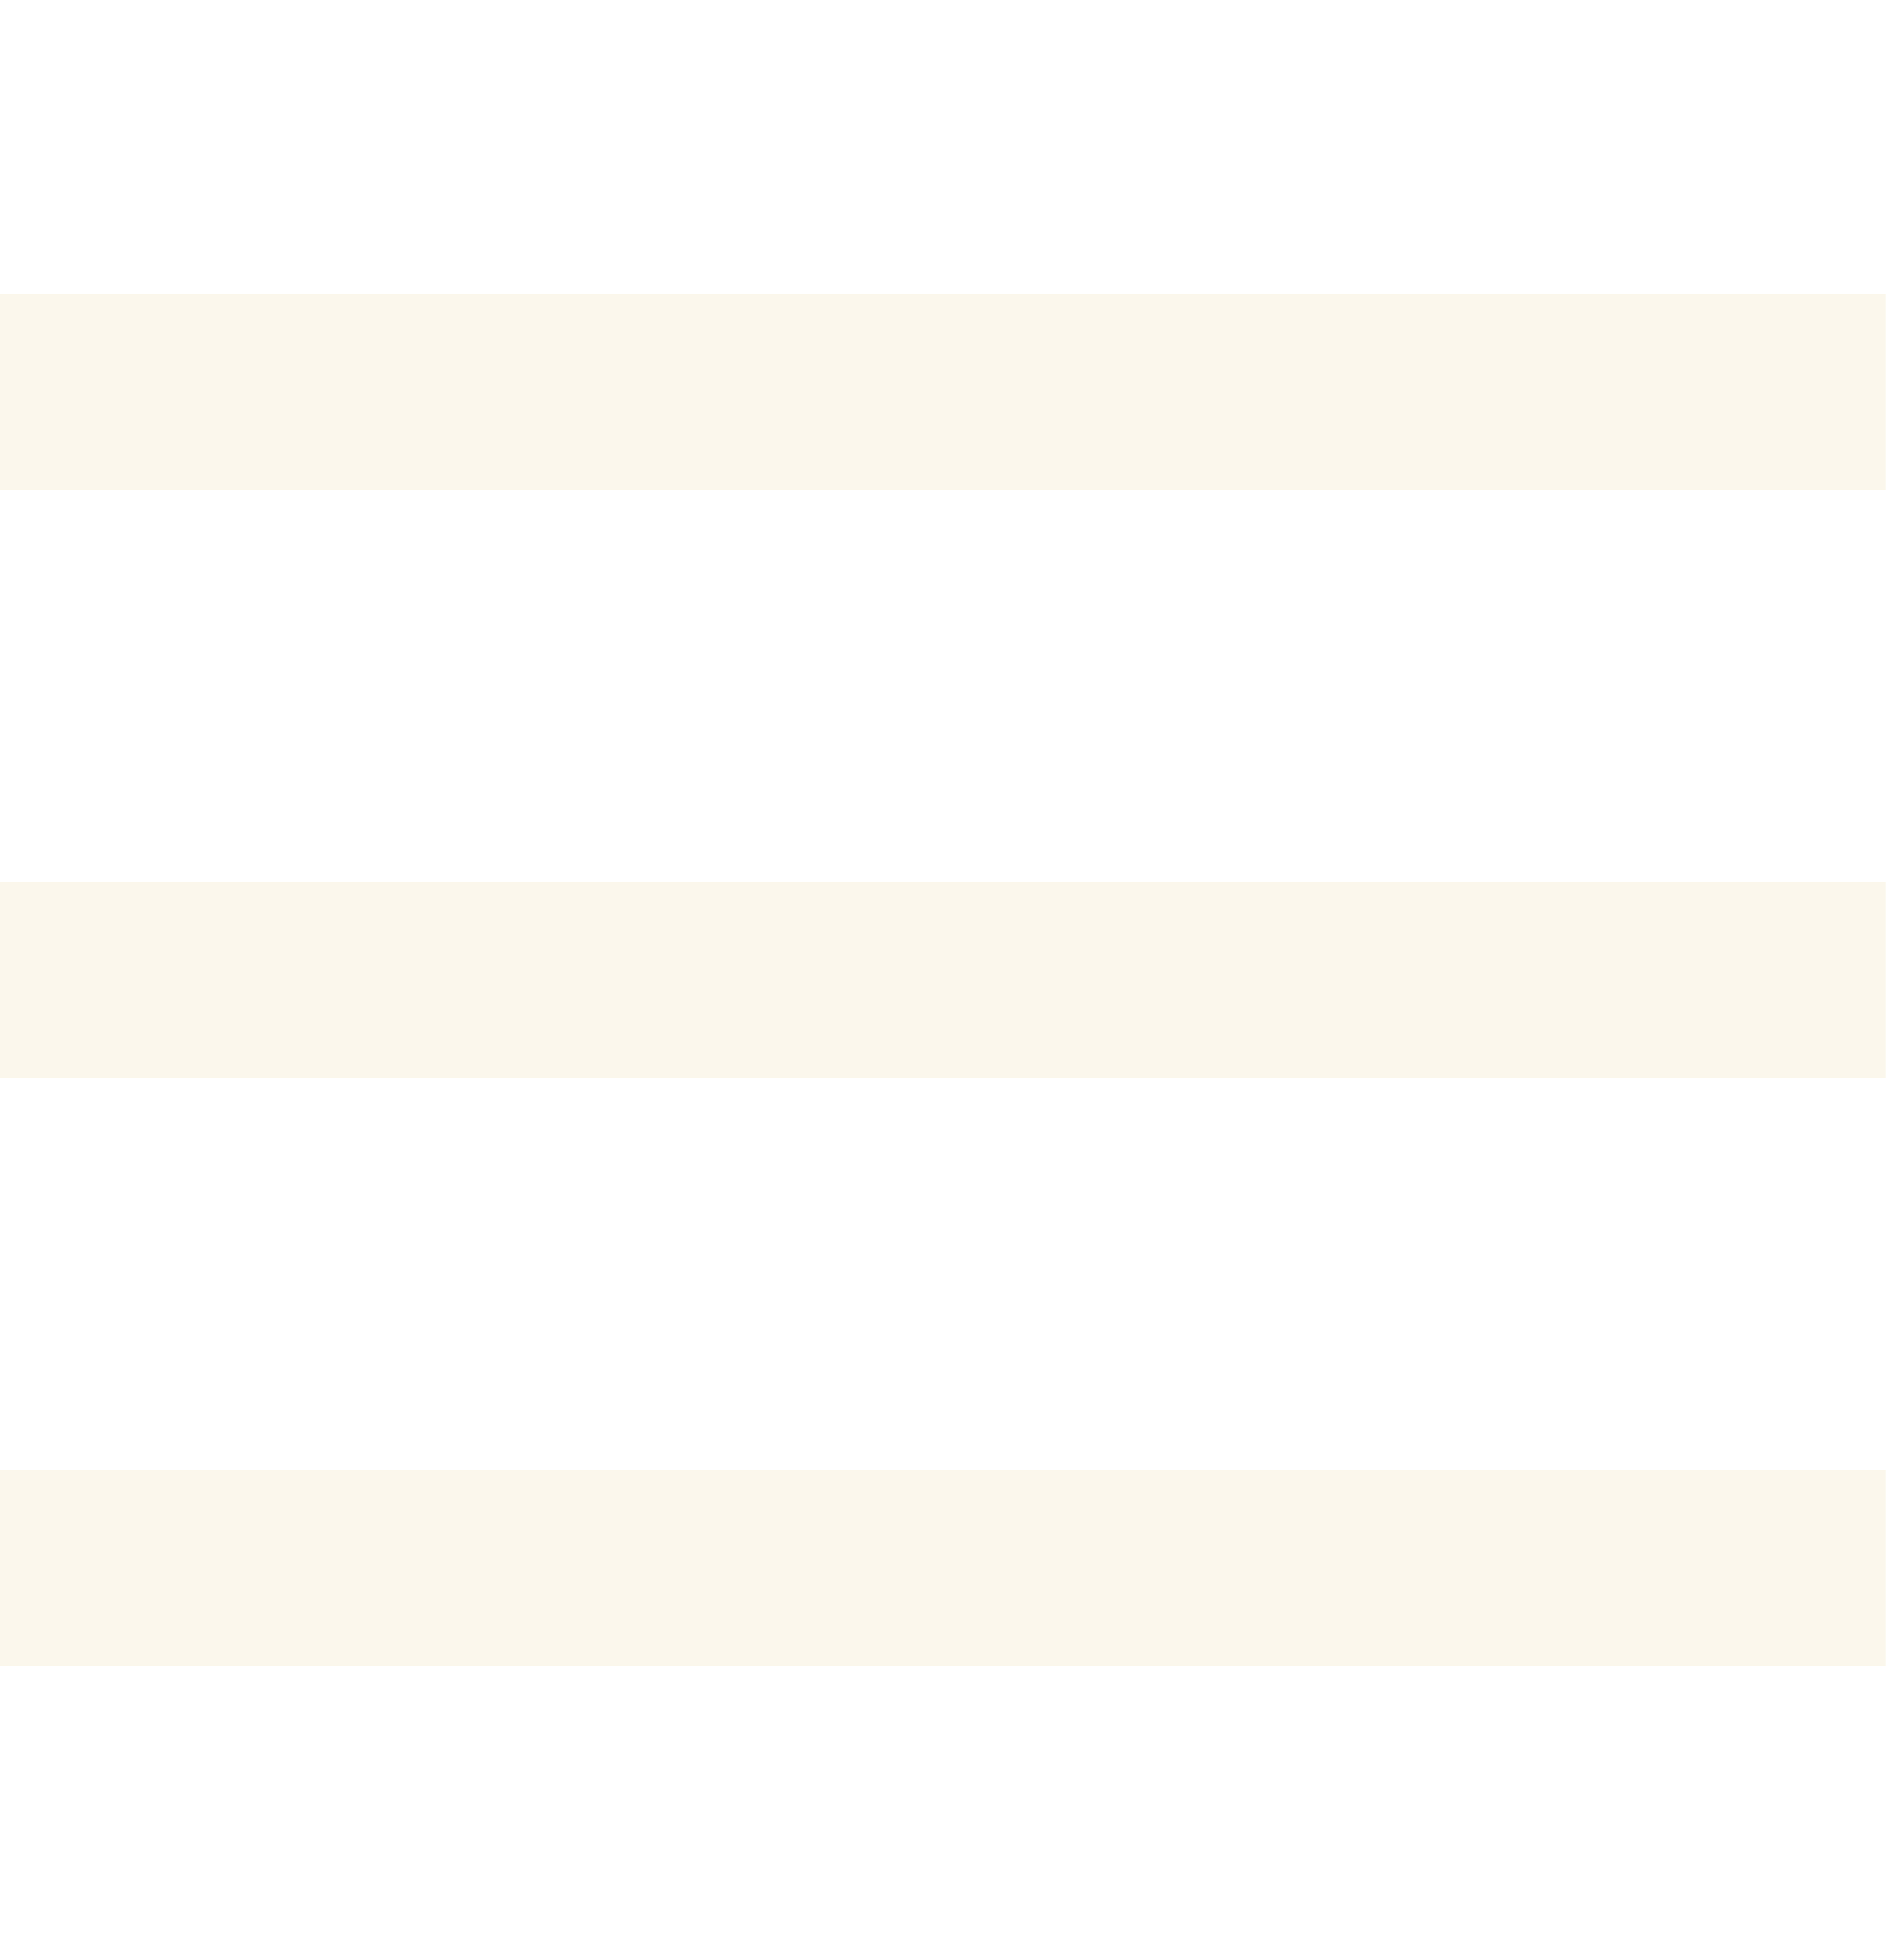
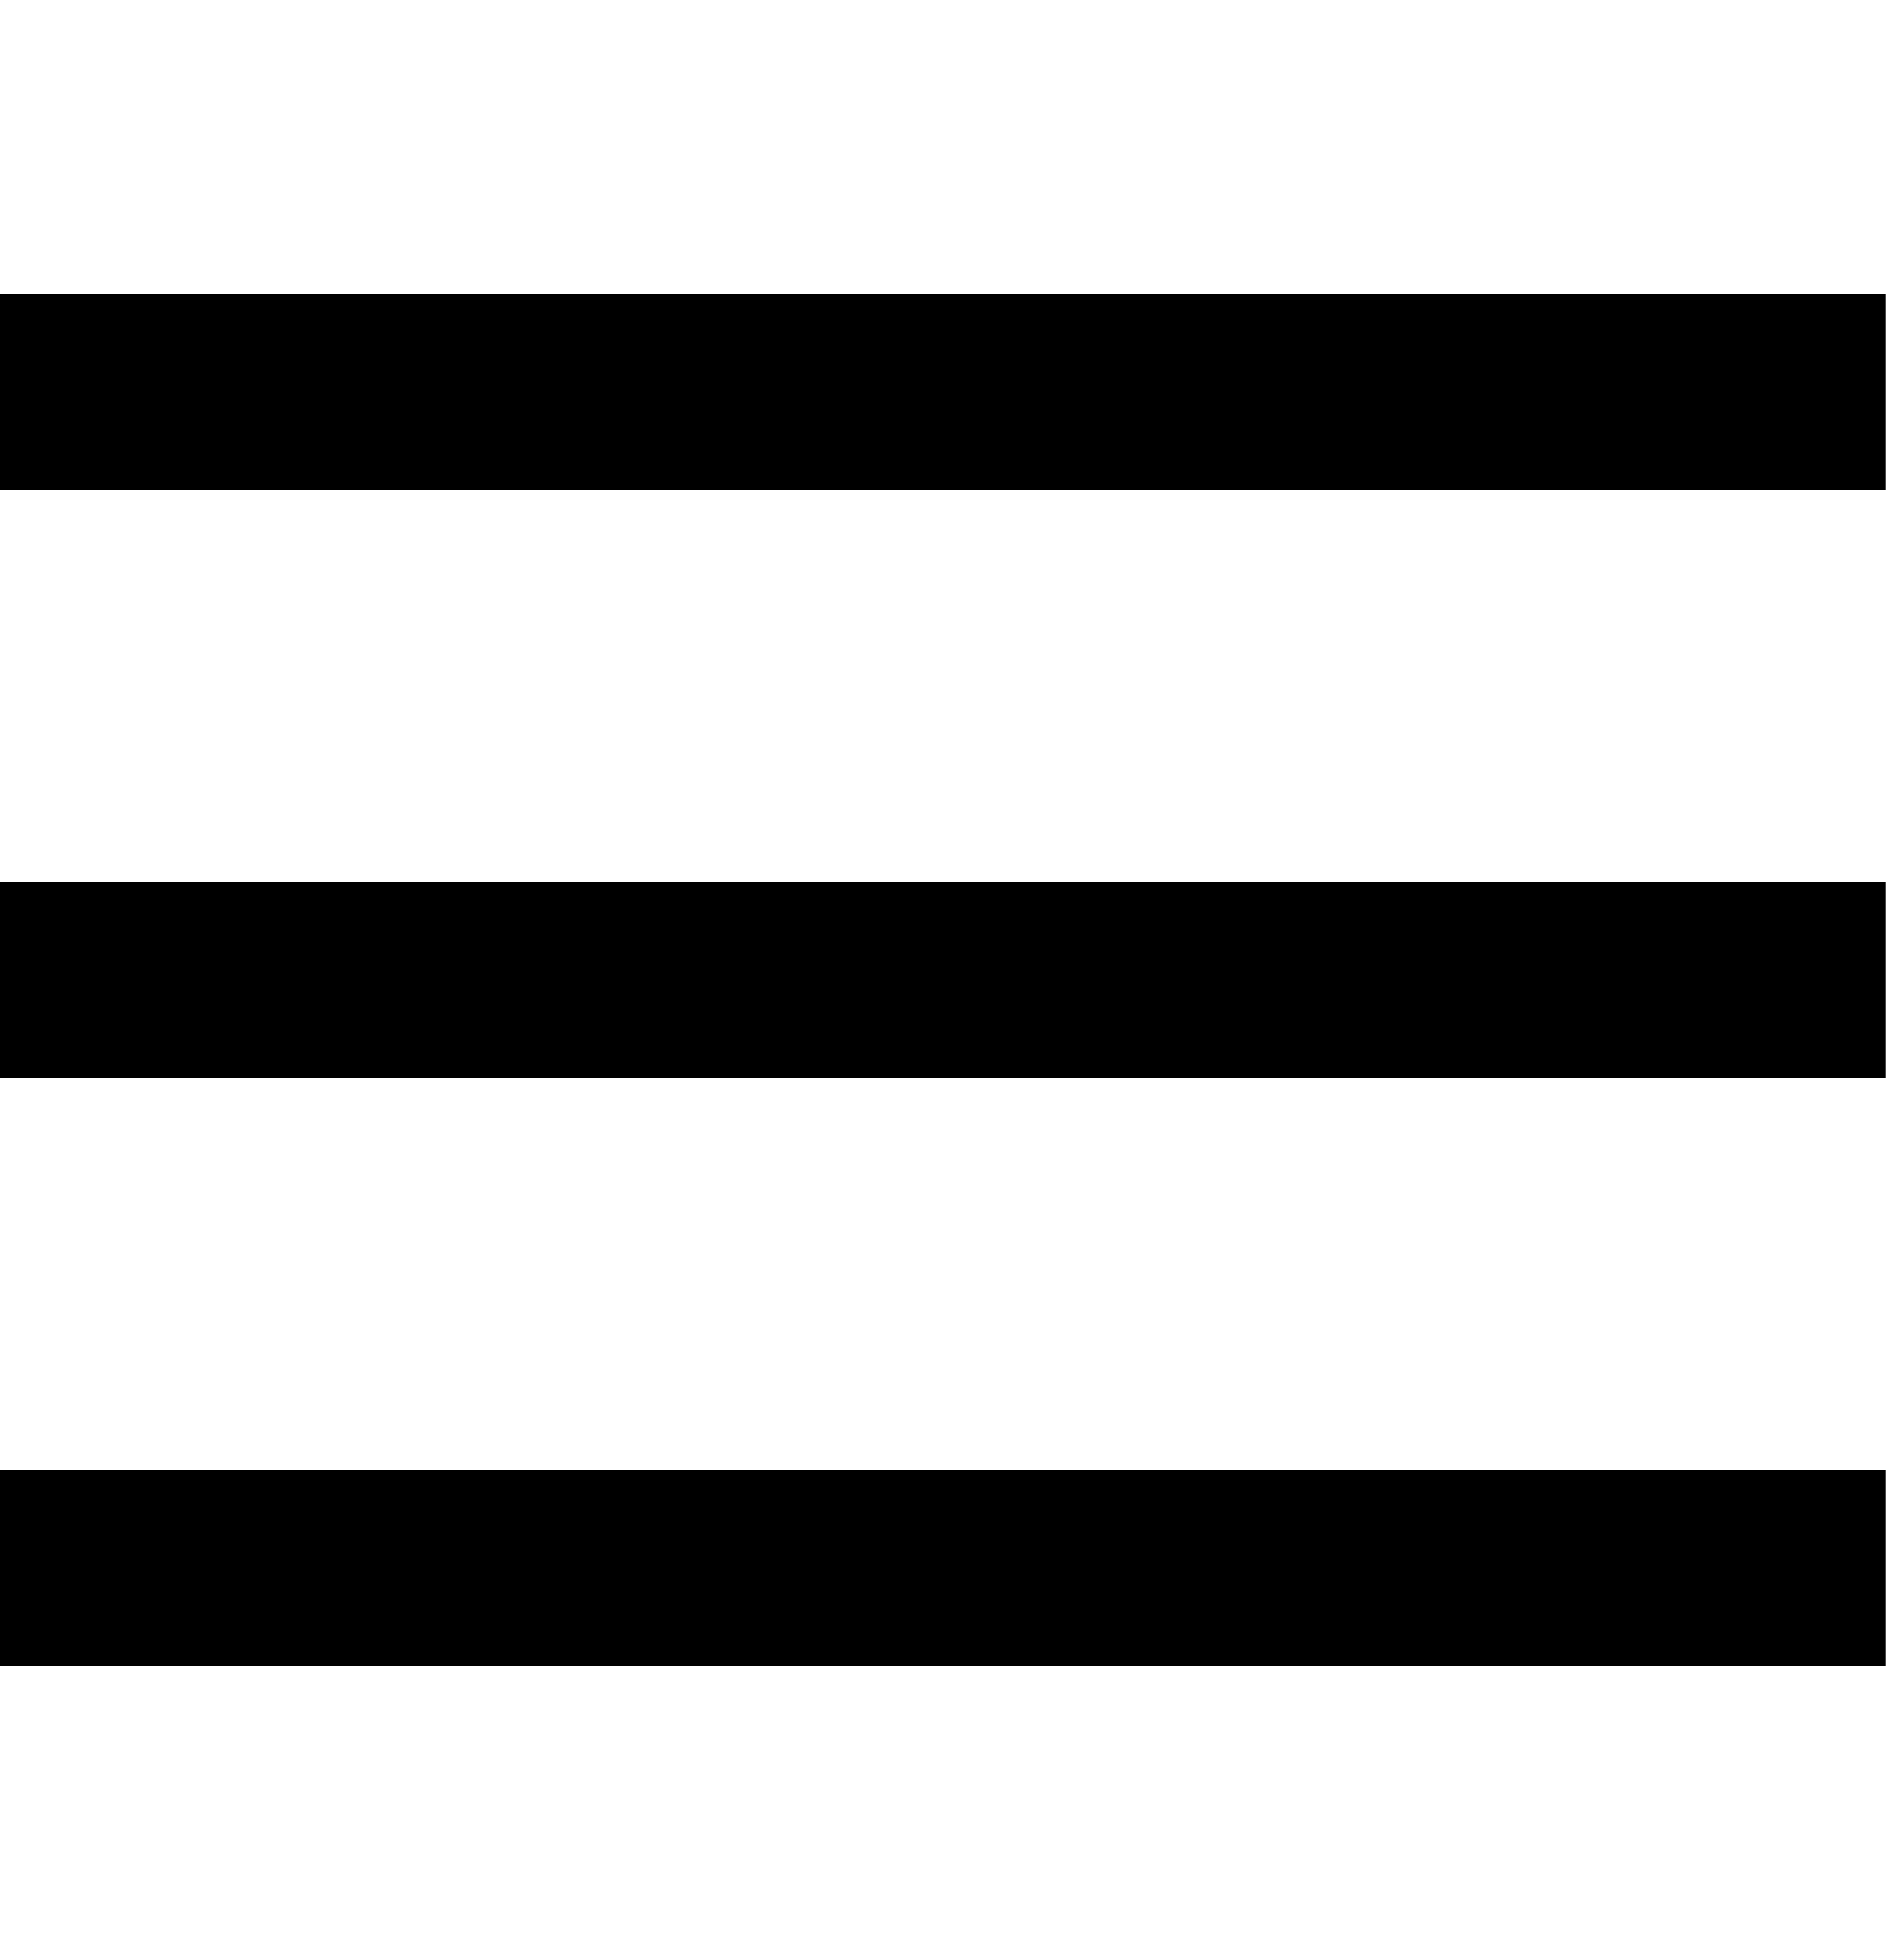
<svg xmlns="http://www.w3.org/2000/svg" width="51" height="53" viewBox="0 0 51 53" fill="none">
-   <path d="M0 7.95V13.25H51V7.95H0ZM0 23.85V29.15H51V23.85H0ZM0 39.75V45.05H51V39.75H0Z" fill="#FBF7EC" />
+   <path d="M0 7.95V13.25H51V7.95H0ZM0 23.85V29.15H51V23.85H0ZM0 39.75V45.05H51V39.75H0Z" fill="#000000" />
</svg>
